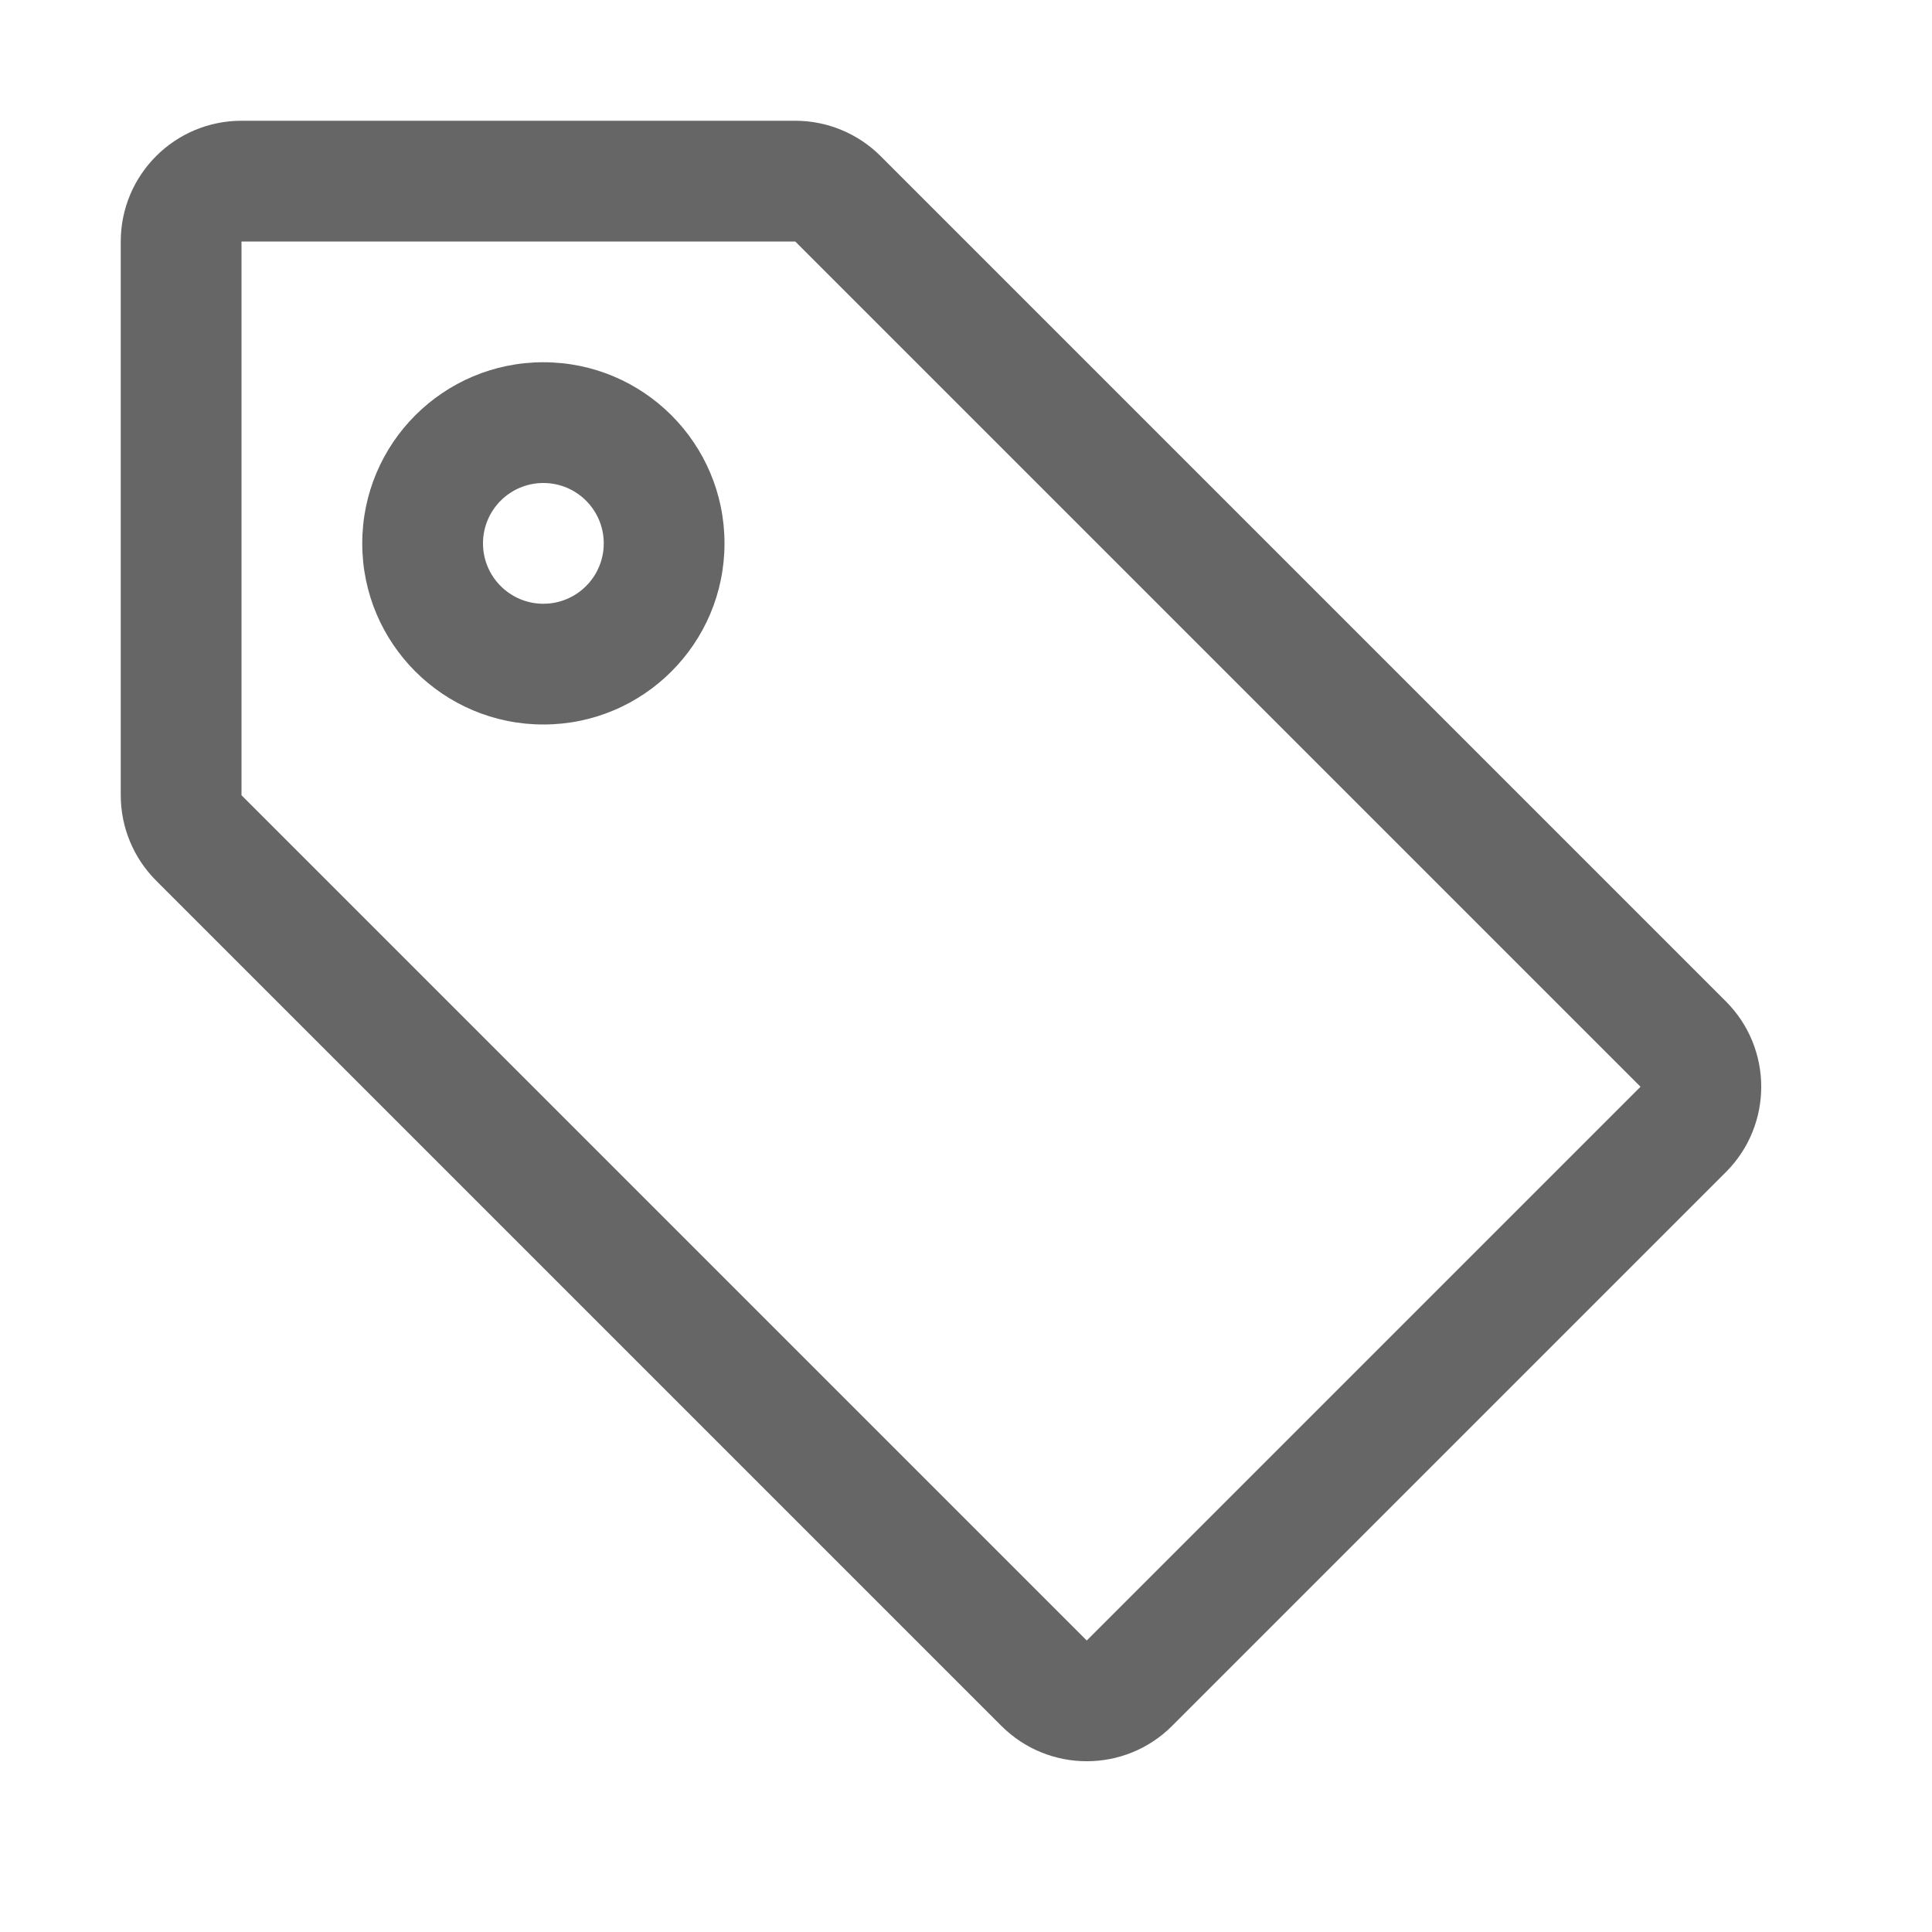
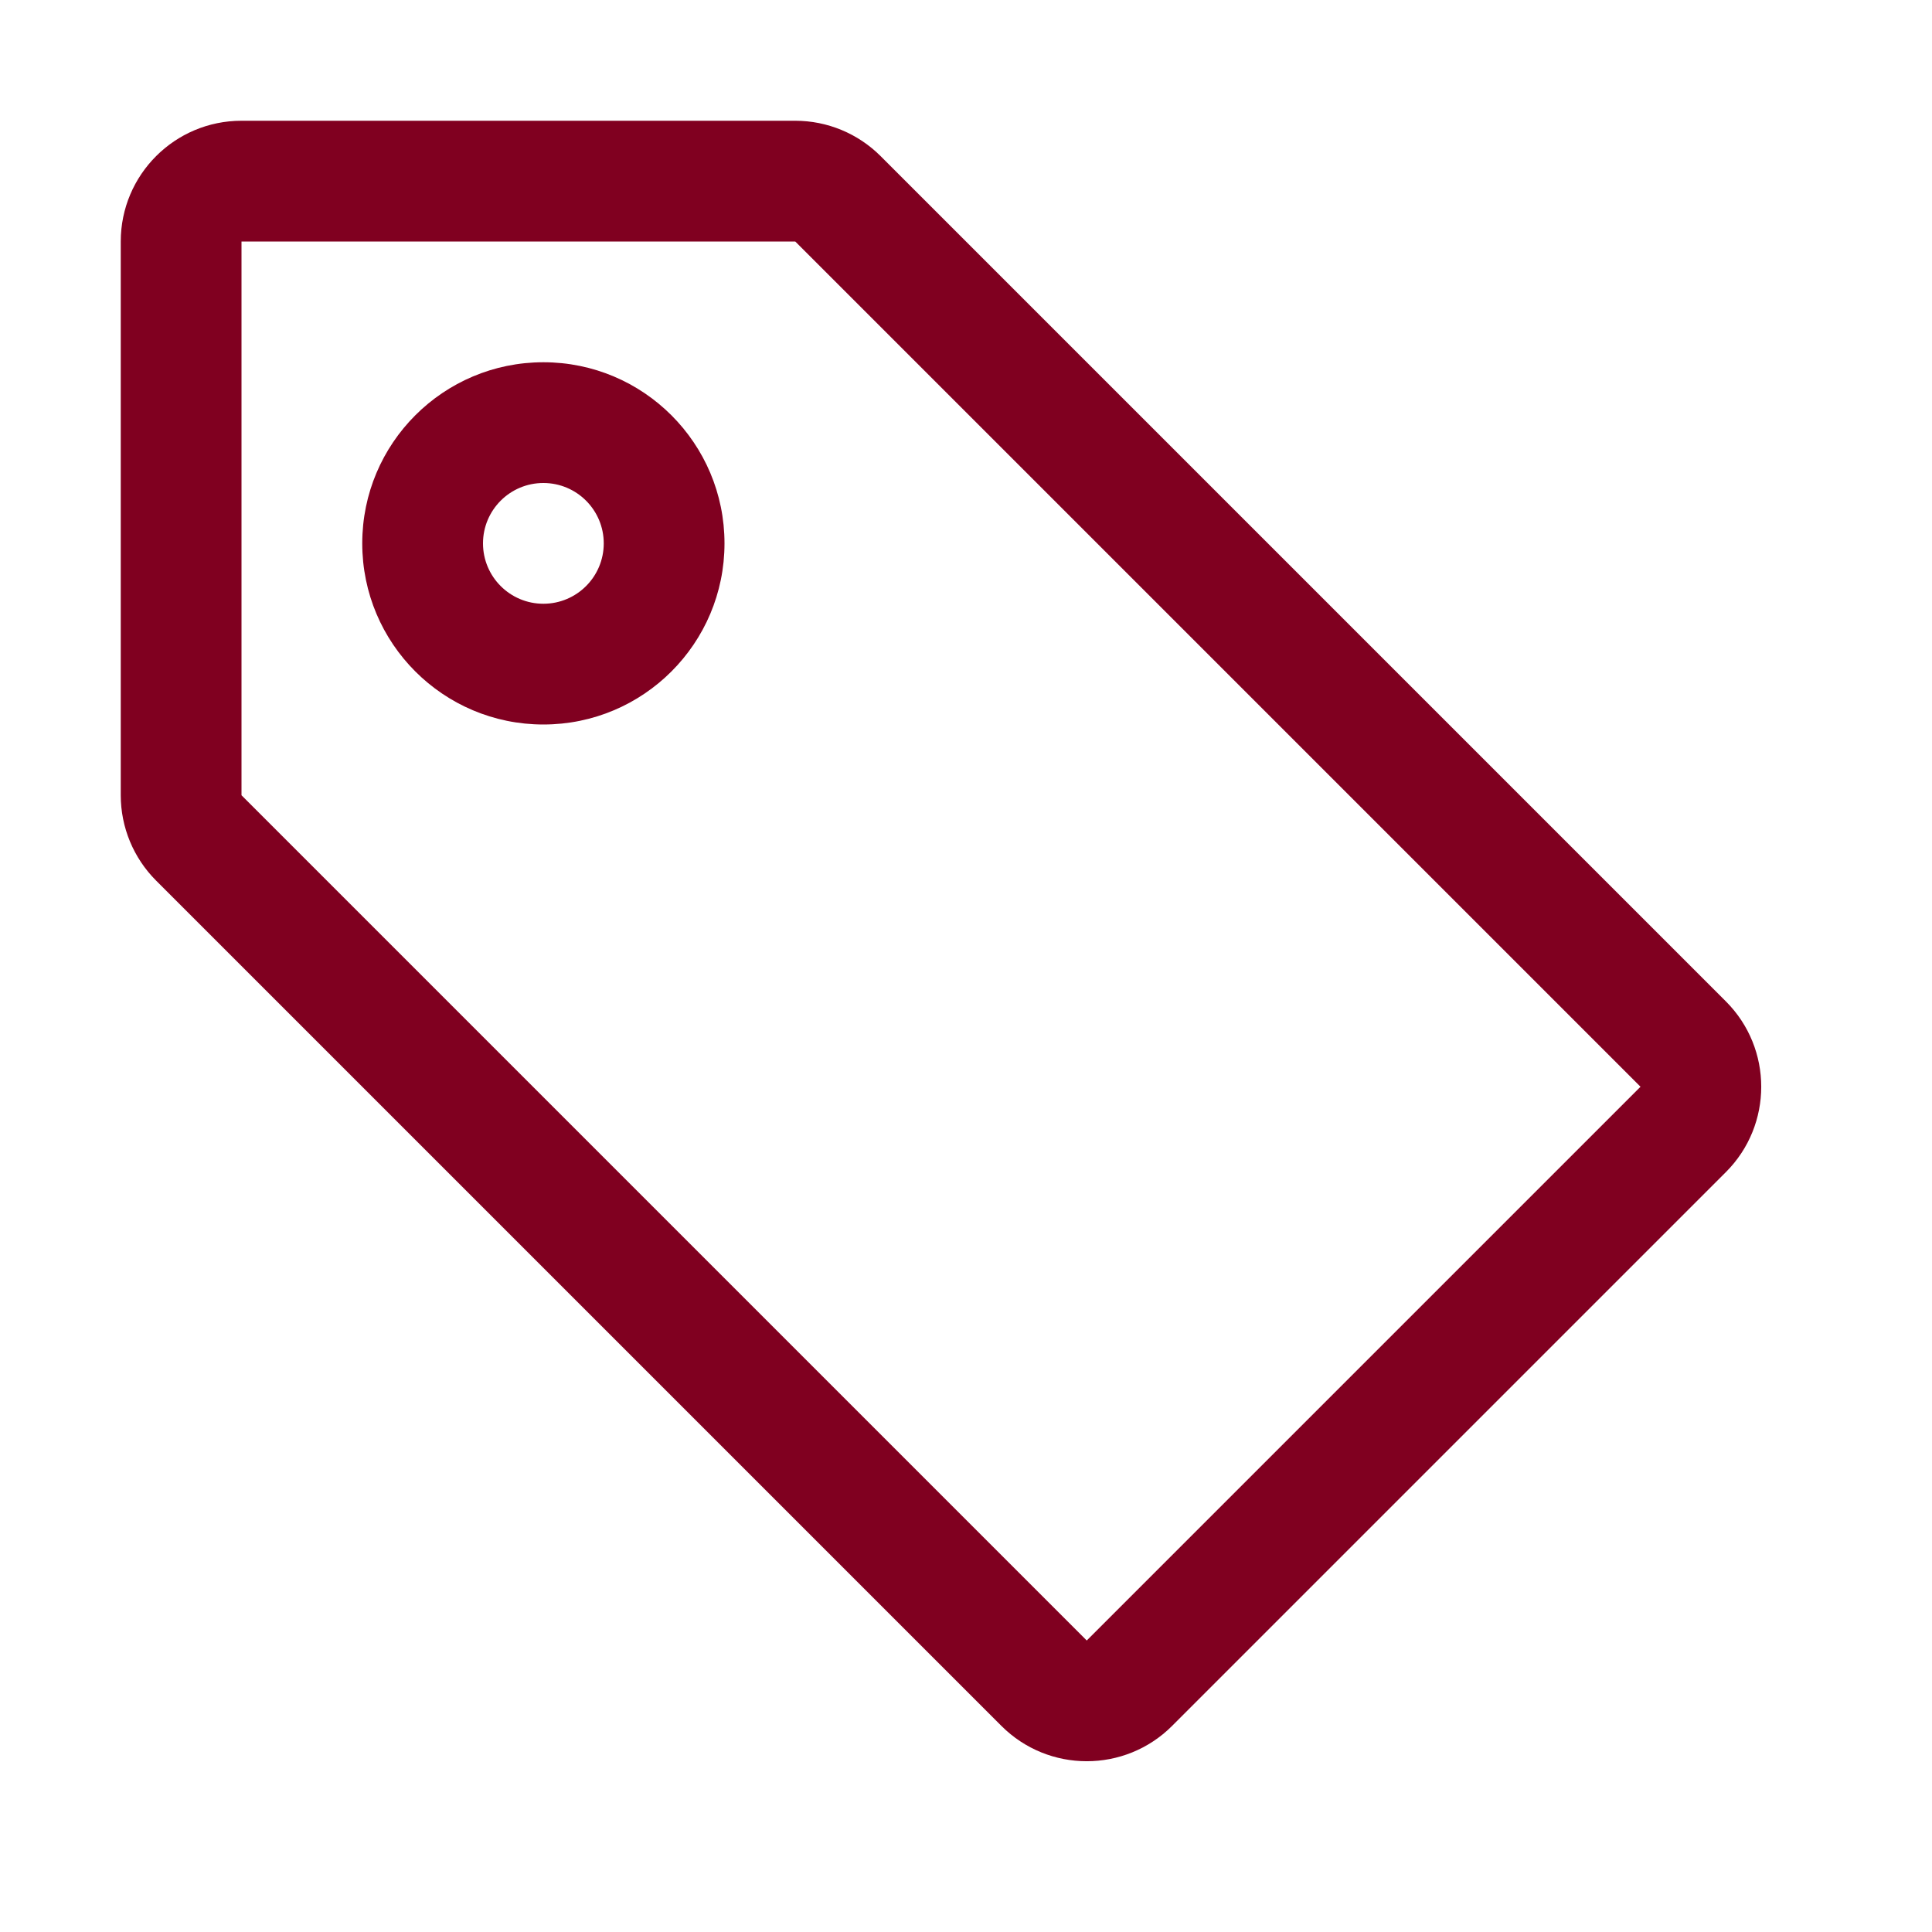
- <svg xmlns="http://www.w3.org/2000/svg" width="16" height="16" fill="#666" class="bi bi-tag" viewBox="0 0 16 16">
+ <svg xmlns="http://www.w3.org/2000/svg" width="16" height="16" fill="#800020" class="bi bi-tag" viewBox="0 0 16 16">
  <path d="M6 4.5a1.5 1.5 0 1 1-3 0 1.5 1.5 0 0 1 3 0m-1 0a.5.5 0 1 0-1 0 .5.5 0 0 0 1 0" />
  <path d="M2 1h4.586a1 1 0 0 1 .707.293l7 7a1 1 0 0 1 0 1.414l-4.586 4.586a1 1 0 0 1-1.414 0l-7-7A1 1 0 0 1 1 6.586V2a1 1 0 0 1 1-1m0 5.586 7 7L13.586 9l-7-7H2z" />
</svg>
